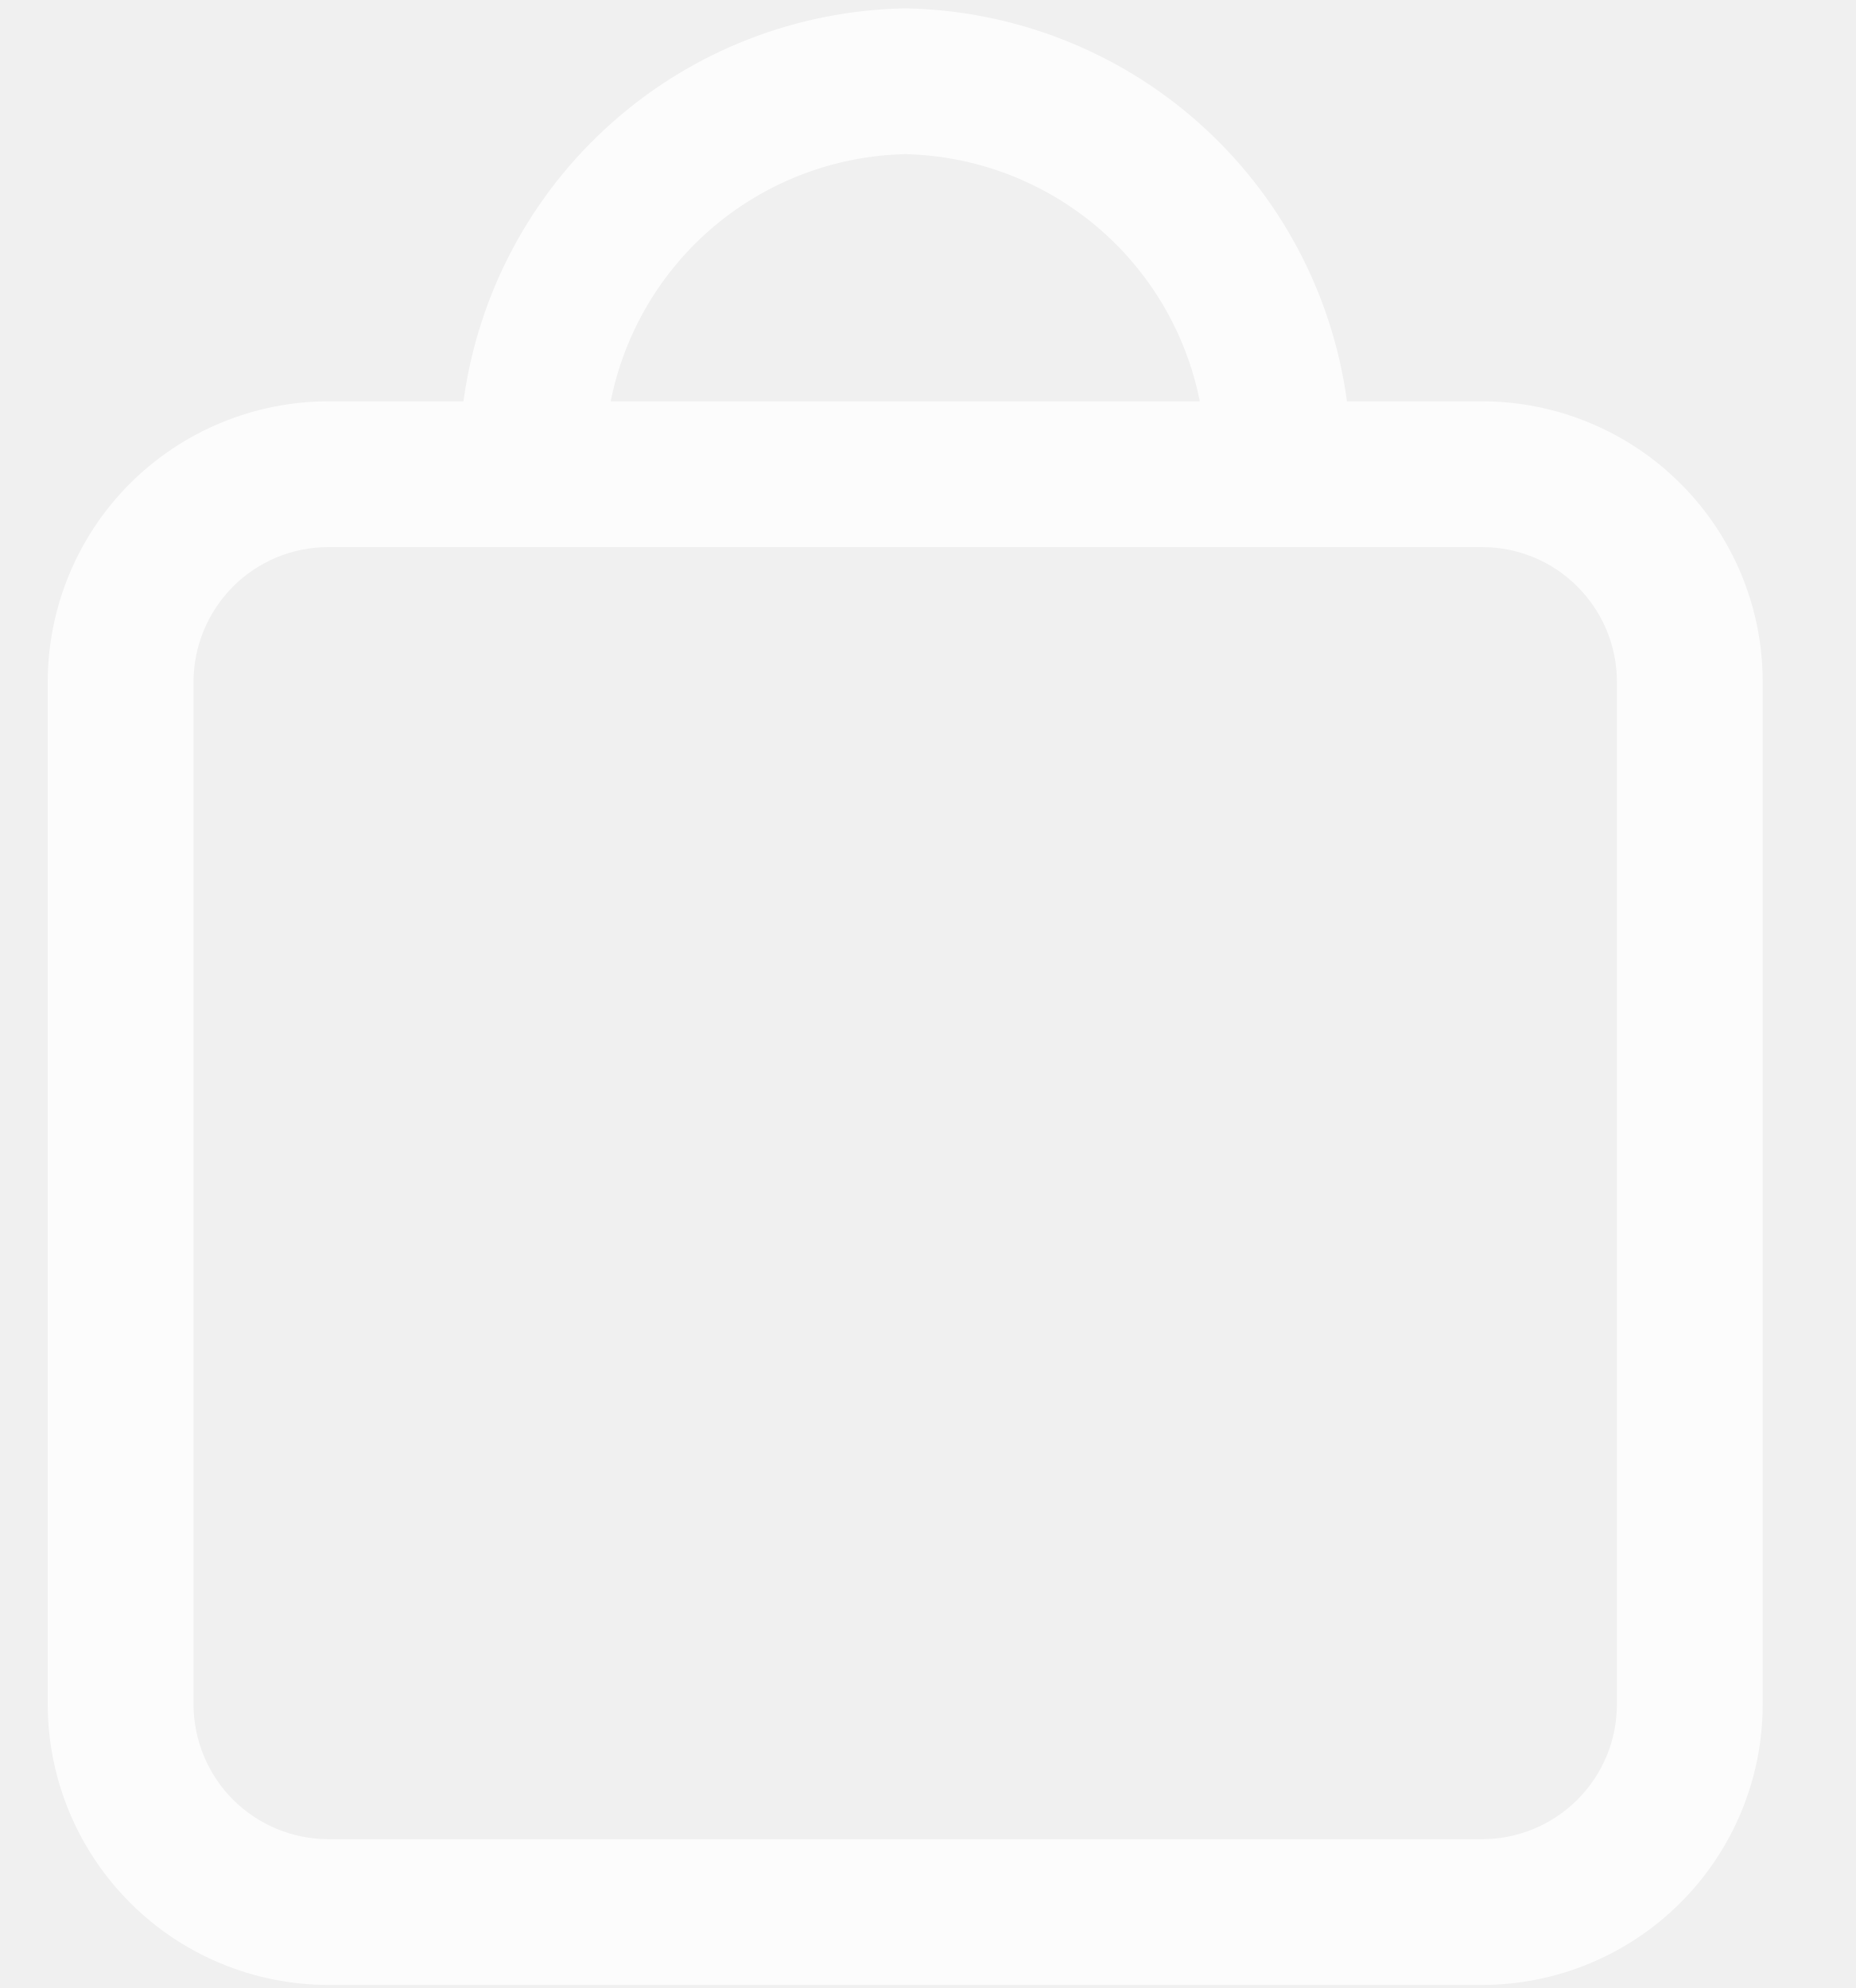
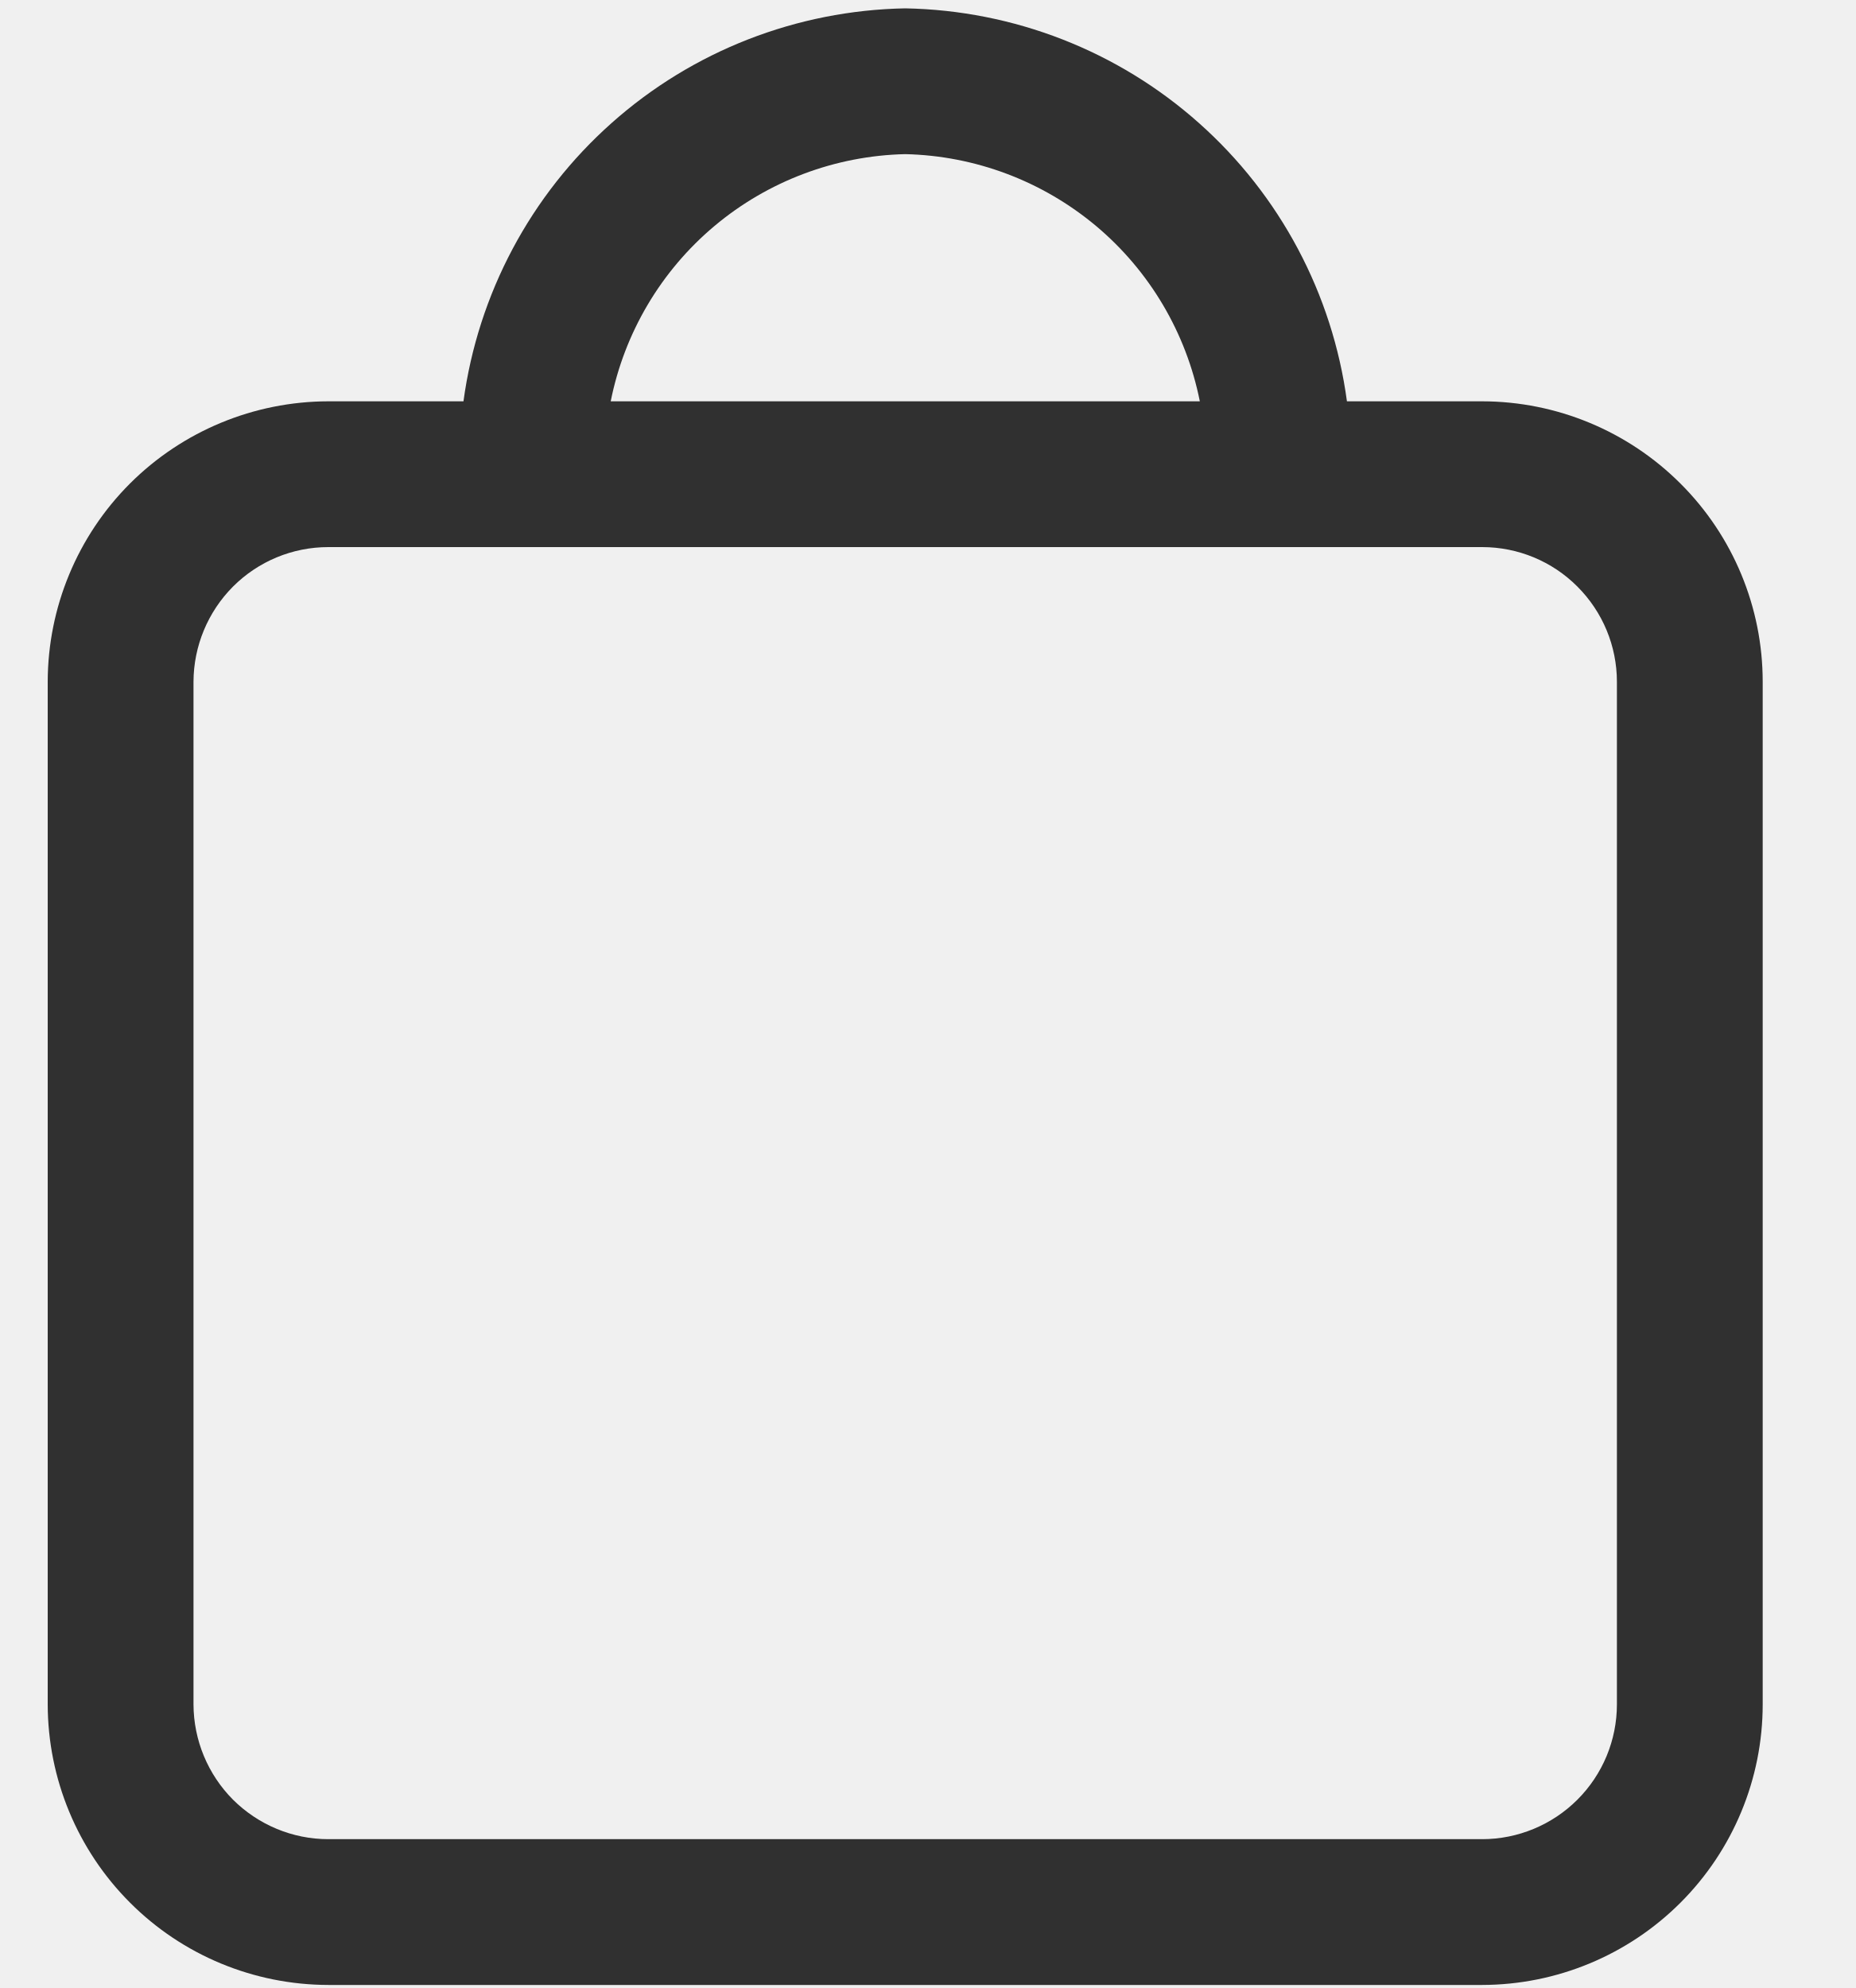
<svg xmlns="http://www.w3.org/2000/svg" width="14" height="15" viewBox="0 0 14 15" fill="none">
-   <path d="M11.184 3.028H10.163C10.054 2.217 9.658 1.472 9.046 0.928C8.435 0.384 7.649 0.078 6.83 0.063C6.012 0.078 5.226 0.384 4.615 0.928C4.003 1.472 3.607 2.217 3.497 3.028H2.477C1.916 3.029 1.378 3.252 0.981 3.648C0.584 4.045 0.361 4.583 0.36 5.144V12.86C0.361 13.421 0.584 13.959 0.981 14.356C1.377 14.753 1.915 14.976 2.477 14.977H11.184C11.745 14.976 12.283 14.753 12.68 14.356C13.077 13.959 13.3 13.421 13.3 12.86V5.144C13.3 4.583 13.077 4.045 12.68 3.649C12.283 3.252 11.745 3.029 11.184 3.028ZM6.83 1.163C7.358 1.175 7.865 1.366 8.27 1.705C8.674 2.044 8.95 2.511 9.053 3.028H4.608C4.711 2.511 4.987 2.044 5.391 1.705C5.795 1.366 6.303 1.175 6.83 1.163ZM12.2 12.86C12.2 13.13 12.093 13.388 11.902 13.579C11.712 13.769 11.453 13.877 11.184 13.877H2.477C2.207 13.877 1.949 13.769 1.758 13.579C1.568 13.388 1.461 13.13 1.46 12.86V5.144C1.461 4.875 1.568 4.617 1.758 4.426C1.949 4.235 2.207 4.128 2.477 4.128H11.184C11.453 4.128 11.712 4.235 11.902 4.426C12.093 4.617 12.2 4.875 12.2 5.144V12.86Z" fill="white" fill-opacity="0.8" />
+   <path d="M11.184 3.028H10.163C10.054 2.217 9.658 1.472 9.046 0.928C8.435 0.384 7.649 0.078 6.83 0.063C6.012 0.078 5.226 0.384 4.615 0.928C4.003 1.472 3.607 2.217 3.497 3.028H2.477C1.916 3.029 1.378 3.252 0.981 3.648C0.584 4.045 0.361 4.583 0.36 5.144V12.86C0.361 13.421 0.584 13.959 0.981 14.356C1.377 14.753 1.915 14.976 2.477 14.977H11.184C11.745 14.976 12.283 14.753 12.68 14.356C13.077 13.959 13.3 13.421 13.3 12.86V5.144C13.3 4.583 13.077 4.045 12.68 3.649C12.283 3.252 11.745 3.029 11.184 3.028ZM6.83 1.163C7.358 1.175 7.865 1.366 8.27 1.705C8.674 2.044 8.95 2.511 9.053 3.028H4.608C4.711 2.511 4.987 2.044 5.391 1.705C5.795 1.366 6.303 1.175 6.83 1.163ZM12.2 12.86C12.2 13.13 12.093 13.388 11.902 13.579C11.712 13.769 11.453 13.877 11.184 13.877H2.477C2.207 13.877 1.949 13.769 1.758 13.579C1.568 13.388 1.461 13.13 1.46 12.86V5.144C1.461 4.875 1.568 4.617 1.758 4.426C1.949 4.235 2.207 4.128 2.477 4.128H11.184C11.453 4.128 11.712 4.235 11.902 4.426C12.093 4.617 12.2 4.875 12.2 5.144V12.86Z" fill="currentColor" fill-opacity="0.8" />
</svg>
